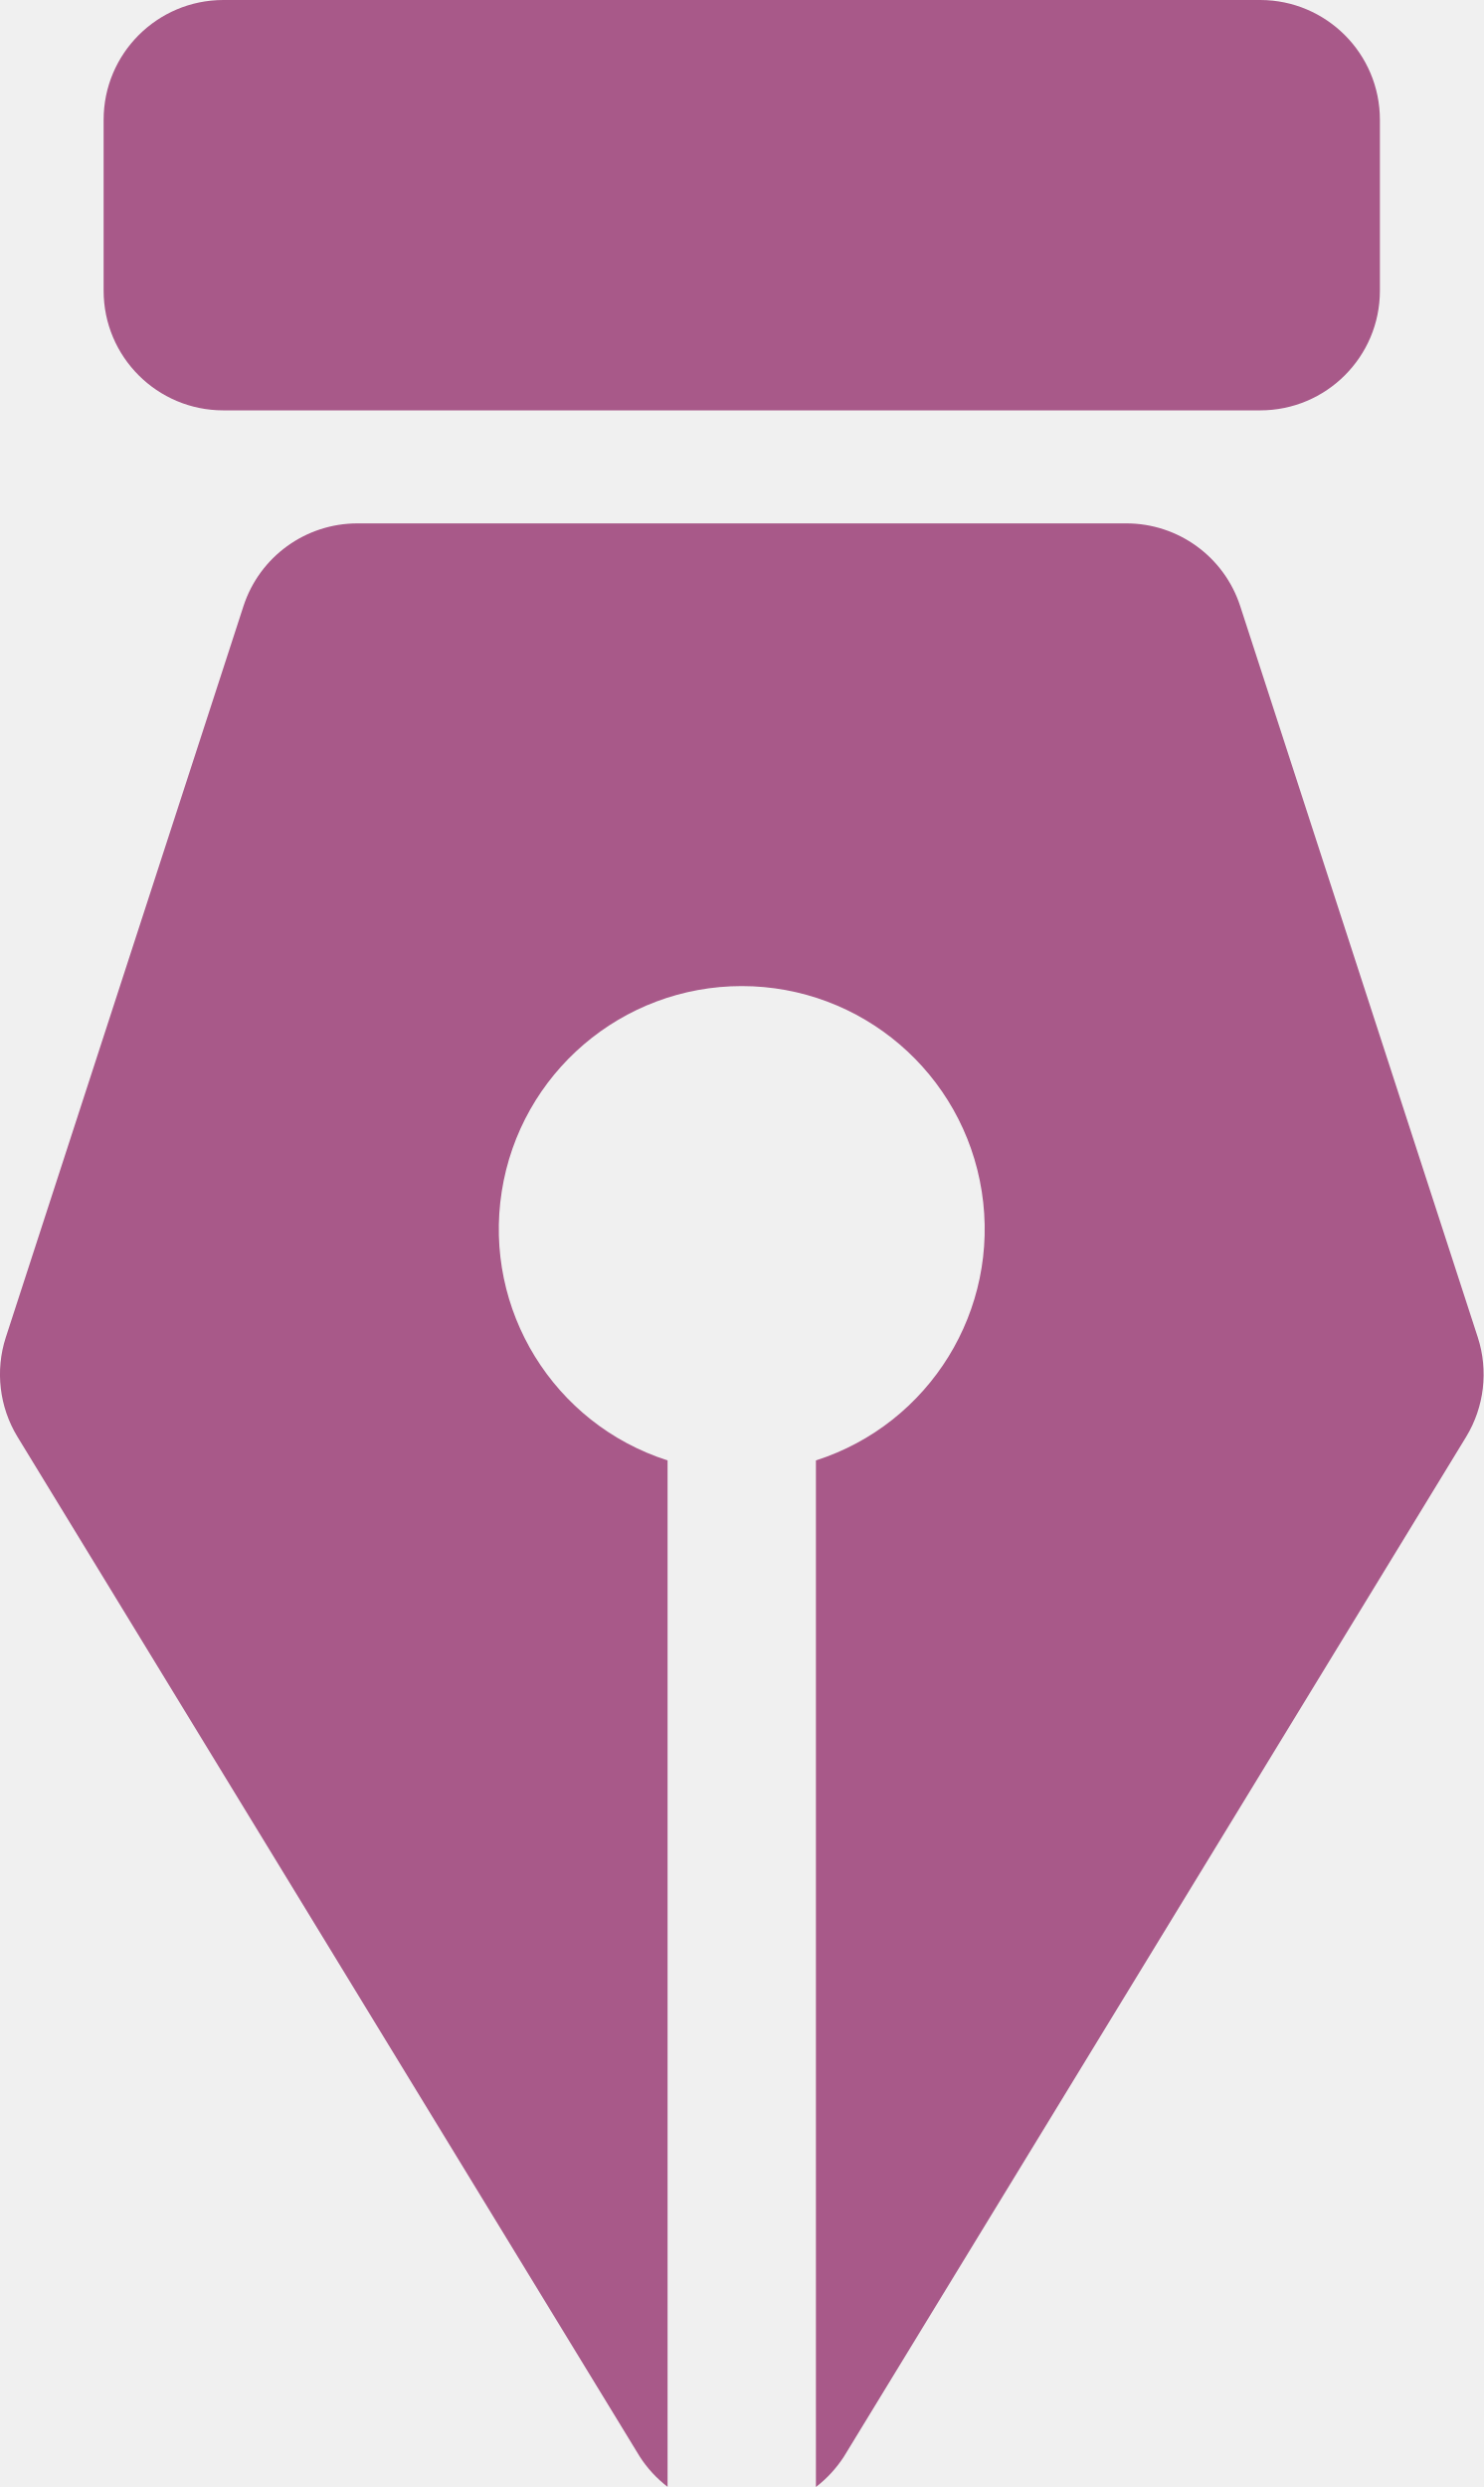
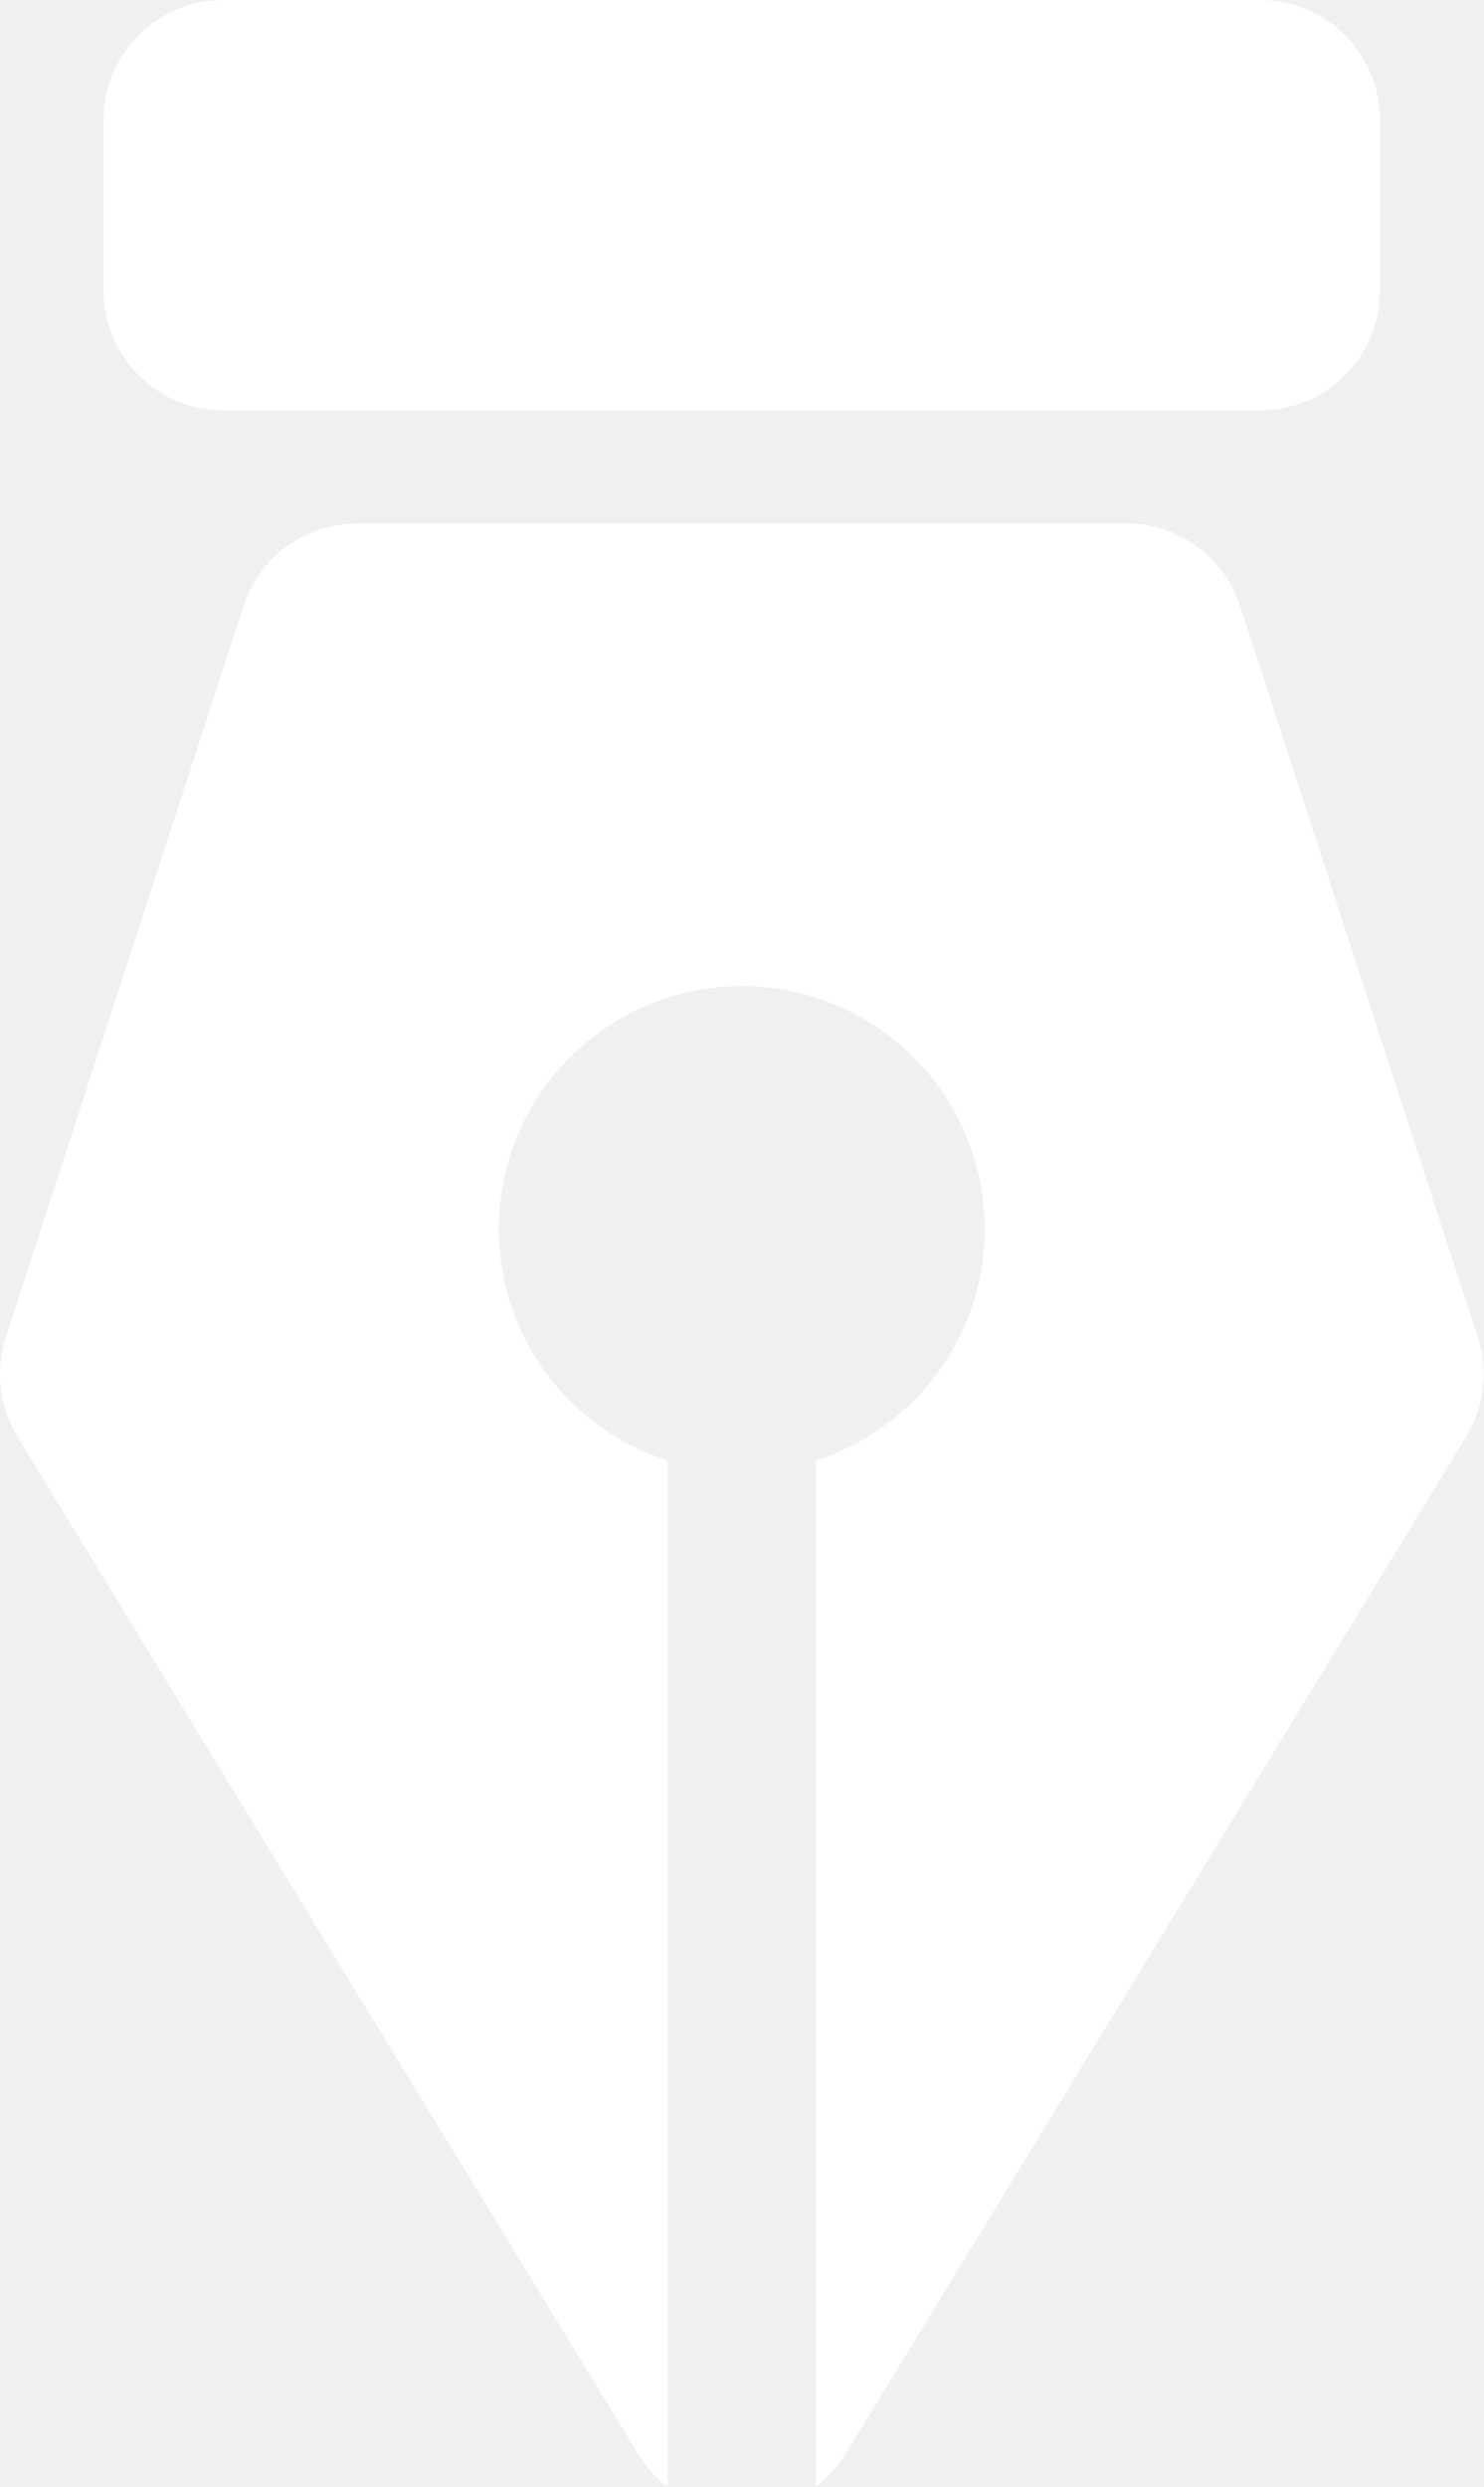
<svg xmlns="http://www.w3.org/2000/svg" width="39.385" height="66.011" viewBox="0 0 39.385 66.011">
  <g id="journal" transform="translate(-6.968)">
-     <path id="Path_420" data-name="Path 420" d="M9.719,7.717V3.179A3.18,3.18,0,0,1,12.895,0H40.425A3.18,3.18,0,0,1,43.6,3.179V7.717a3.177,3.177,0,0,1-3.177,3.175H12.895A3.176,3.176,0,0,1,9.719,7.717ZM46.2,35.5,39.89,16.083a3.177,3.177,0,0,0-3.021-2.191H16.454a3.181,3.181,0,0,0-3.021,2.191L7.121,35.5a3.193,3.193,0,0,0,.31,2.635L23.949,65.2a3.146,3.146,0,0,0,.741.806V38.763a6.449,6.449,0,1,1,3.938,0V66.011a3.223,3.223,0,0,0,.743-.806L45.89,38.136A3.194,3.194,0,0,0,46.2,35.5Z" transform="translate(0)" fill="#a85989" />
+     <path id="Path_420" data-name="Path 420" d="M9.719,7.717V3.179A3.18,3.18,0,0,1,12.895,0H40.425A3.18,3.18,0,0,1,43.6,3.179V7.717a3.177,3.177,0,0,1-3.177,3.175H12.895A3.176,3.176,0,0,1,9.719,7.717ZM46.2,35.5,39.89,16.083a3.177,3.177,0,0,0-3.021-2.191H16.454a3.181,3.181,0,0,0-3.021,2.191L7.121,35.5a3.193,3.193,0,0,0,.31,2.635L23.949,65.2a3.146,3.146,0,0,0,.741.806V38.763a6.449,6.449,0,1,1,3.938,0V66.011a3.223,3.223,0,0,0,.743-.806L45.89,38.136A3.194,3.194,0,0,0,46.2,35.5Z" transform="translate(0)" fill="#ffffff" />
  </g>
</svg>
